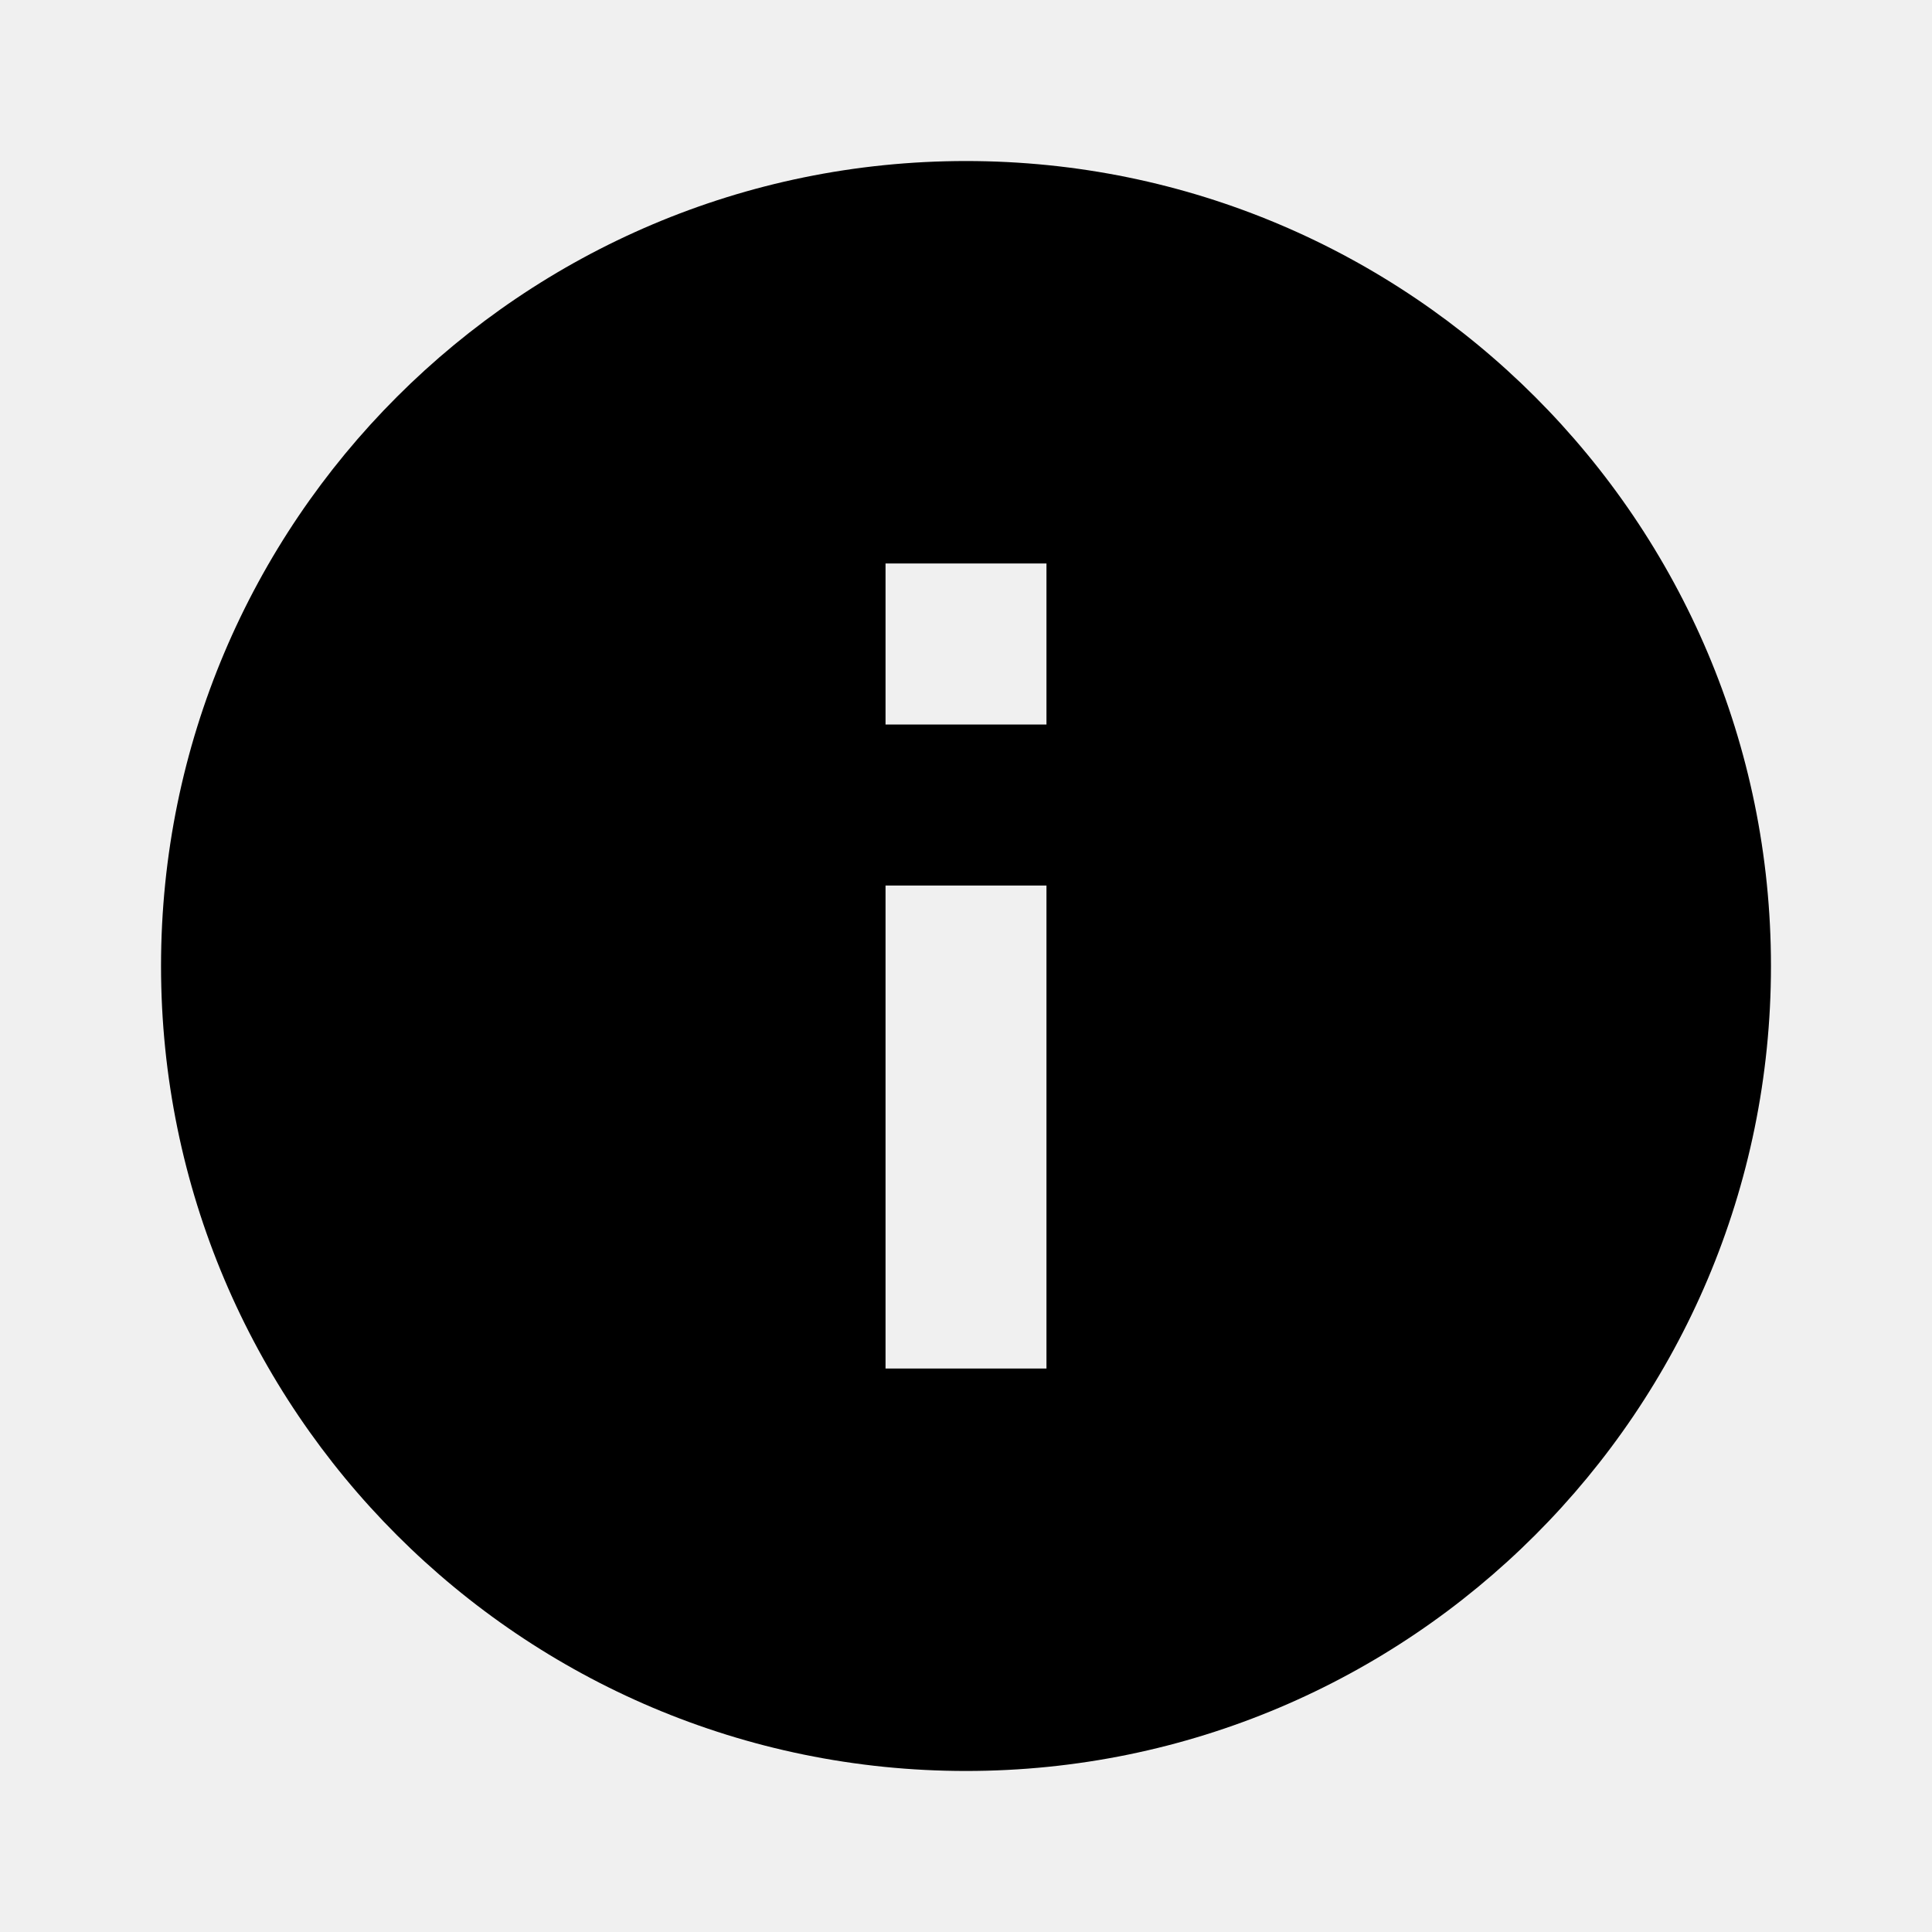
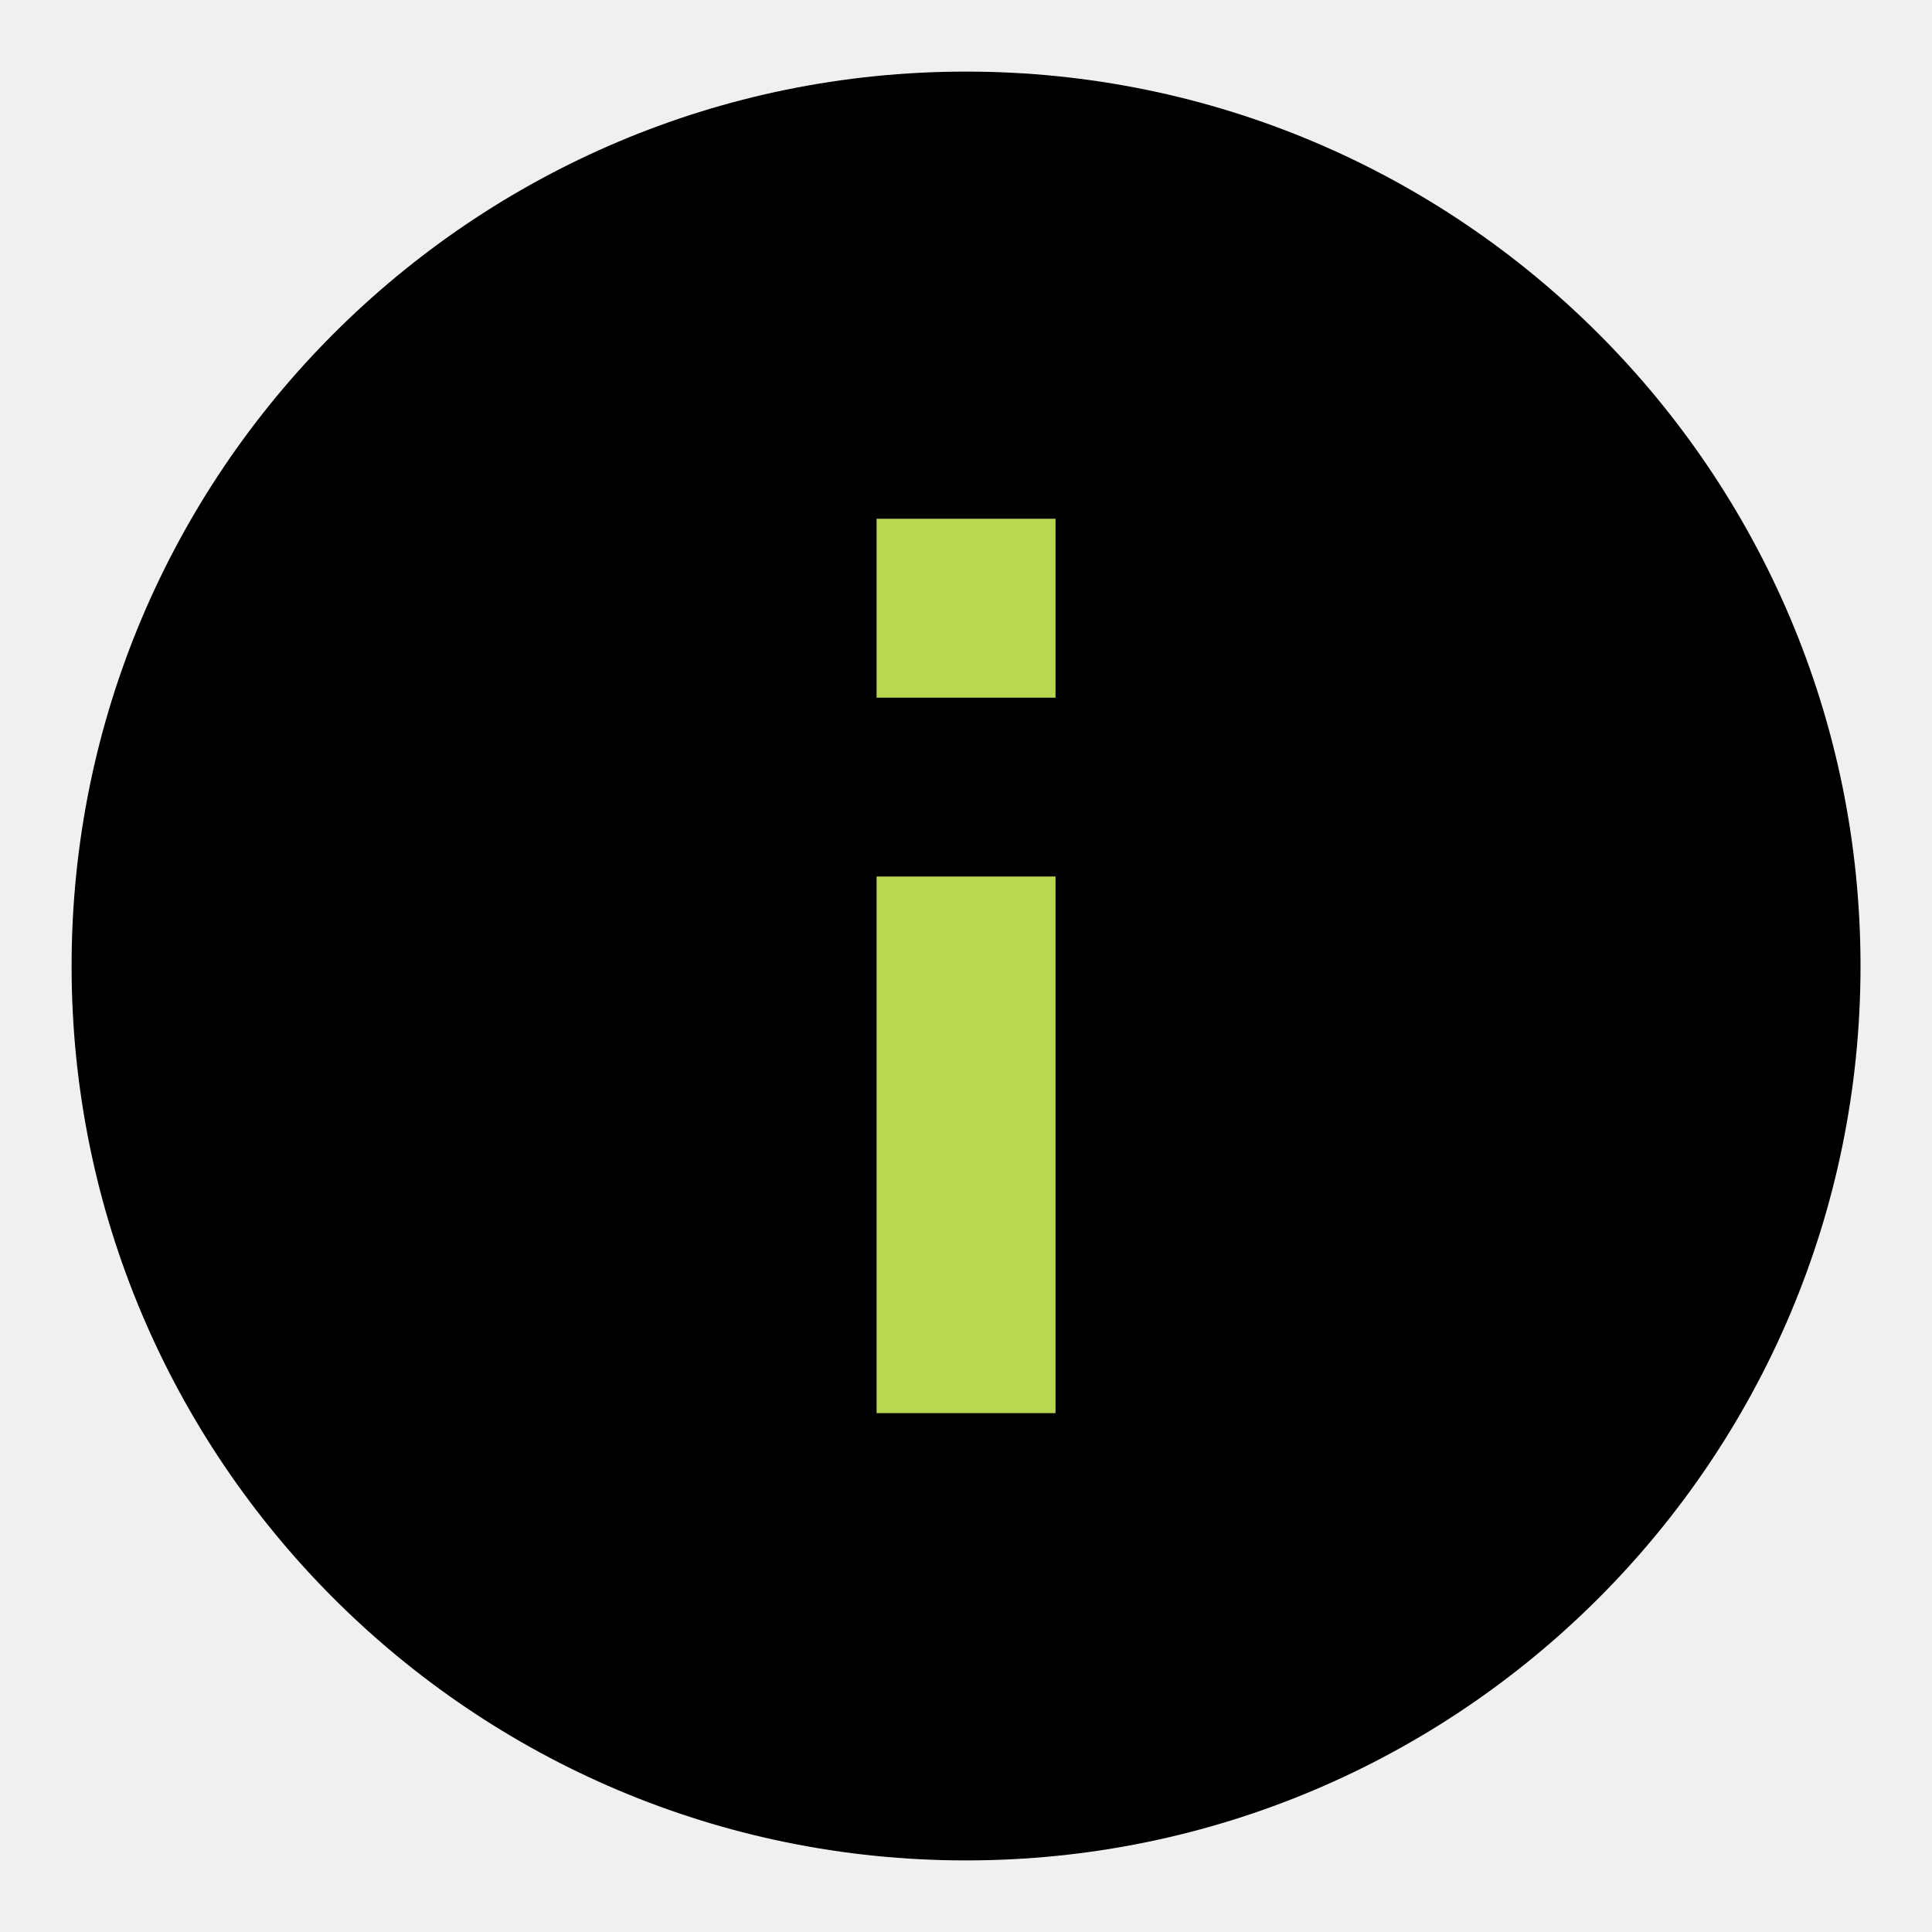
- <svg xmlns="http://www.w3.org/2000/svg" width="20" height="20" viewBox="0 0 20 20" fill="none">
-   <g clip-path="url(#clip0_808_457)">
-     <path d="M10 1.667C5.4 1.667 1.667 5.4 1.667 10C1.667 14.6 5.4 18.333 10 18.333C14.6 18.333 18.333 14.6 18.333 10C18.333 5.4 14.6 1.667 10 1.667ZM10.833 14.167H9.167V9.167H10.833V14.167ZM10.833 7.5H9.167V5.833H10.833V7.5Z" fill="currentColor" />
-   </g>
-   <defs>
-     <clipPath id="clip0_808_457">
-       <rect width="20" height="20" fill="white" />
-     </clipPath>
-   </defs>
+ <svg xmlns="http://www.w3.org/2000/svg" width="18" height="18" viewBox="0 0 18 18" fill="none">
+   <circle cx="9" cy="9" r="8" fill="#BAD84F" />
+   <path d="M9 0.667C4.4 0.667 0.667 4.4 0.667 9C0.667 13.6 4.4 17.333 9 17.333C13.6 17.333 17.334 13.6 17.334 9C17.334 4.4 13.6 0.667 9 0.667ZM9.834 13.166H8.167V8.166H9.834V13.166ZM9.834 6.5H8.167V4.833H9.834V6.5Z" fill="currentColor" />
</svg>
